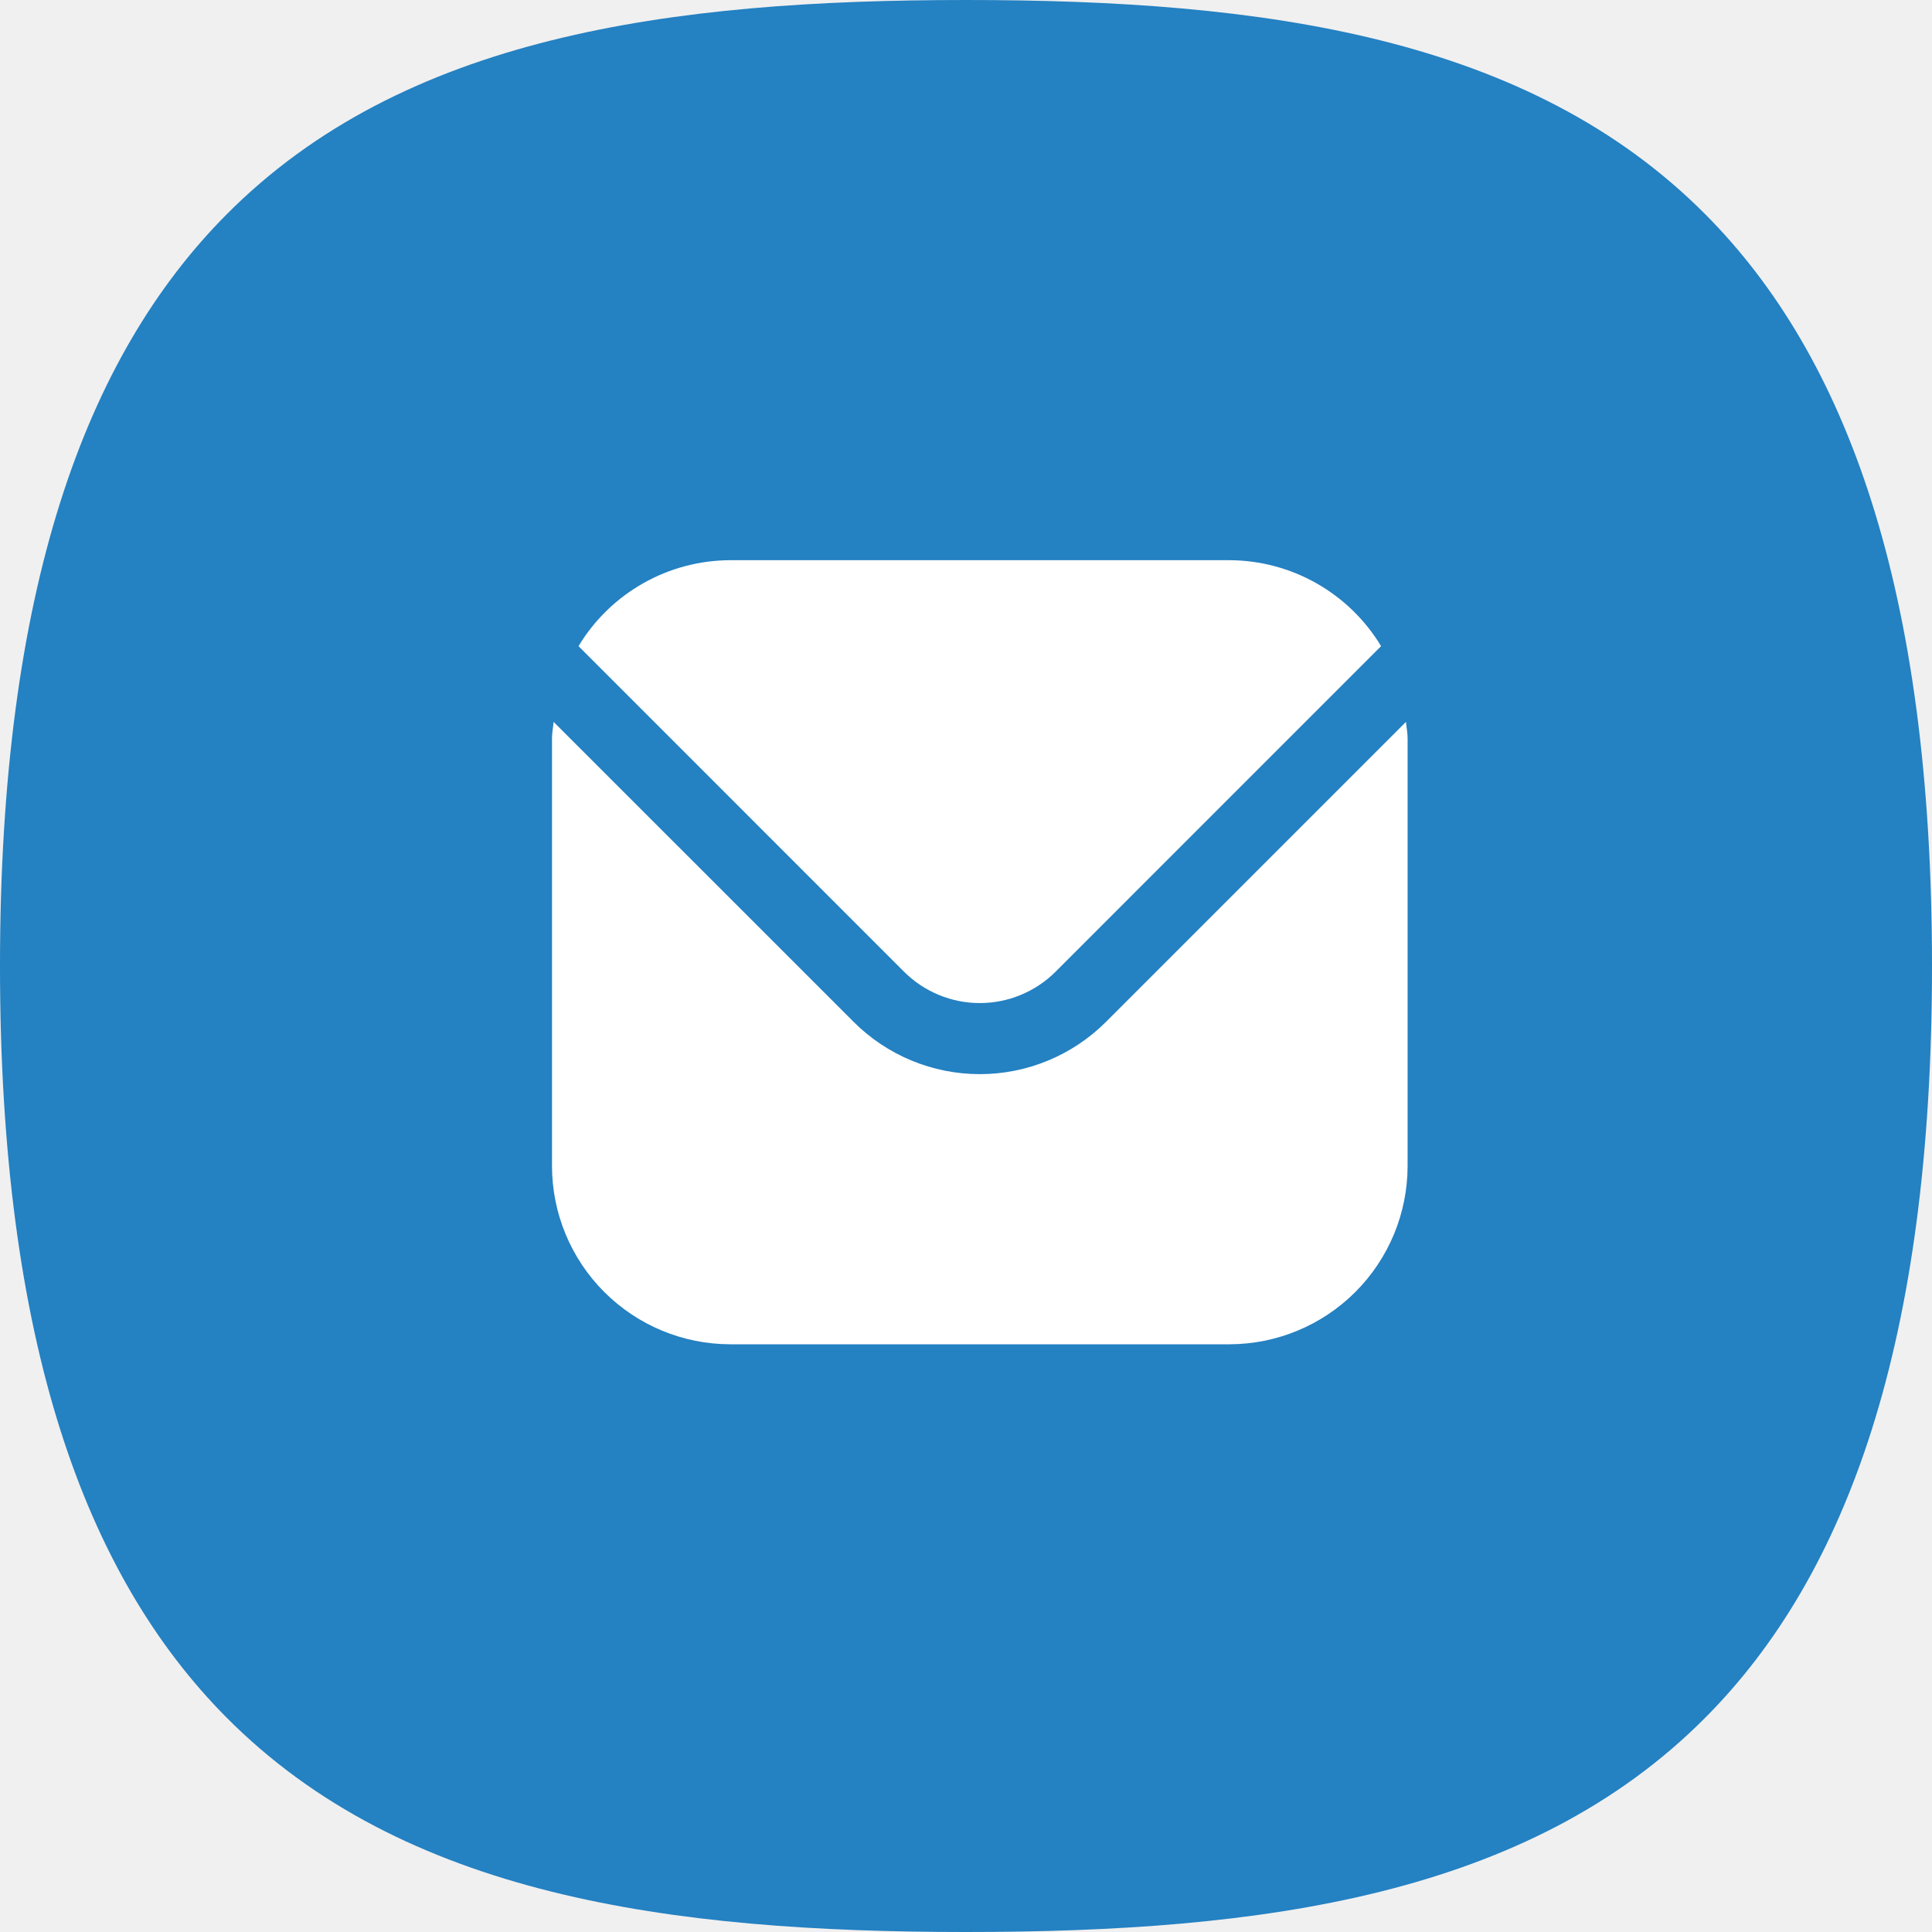
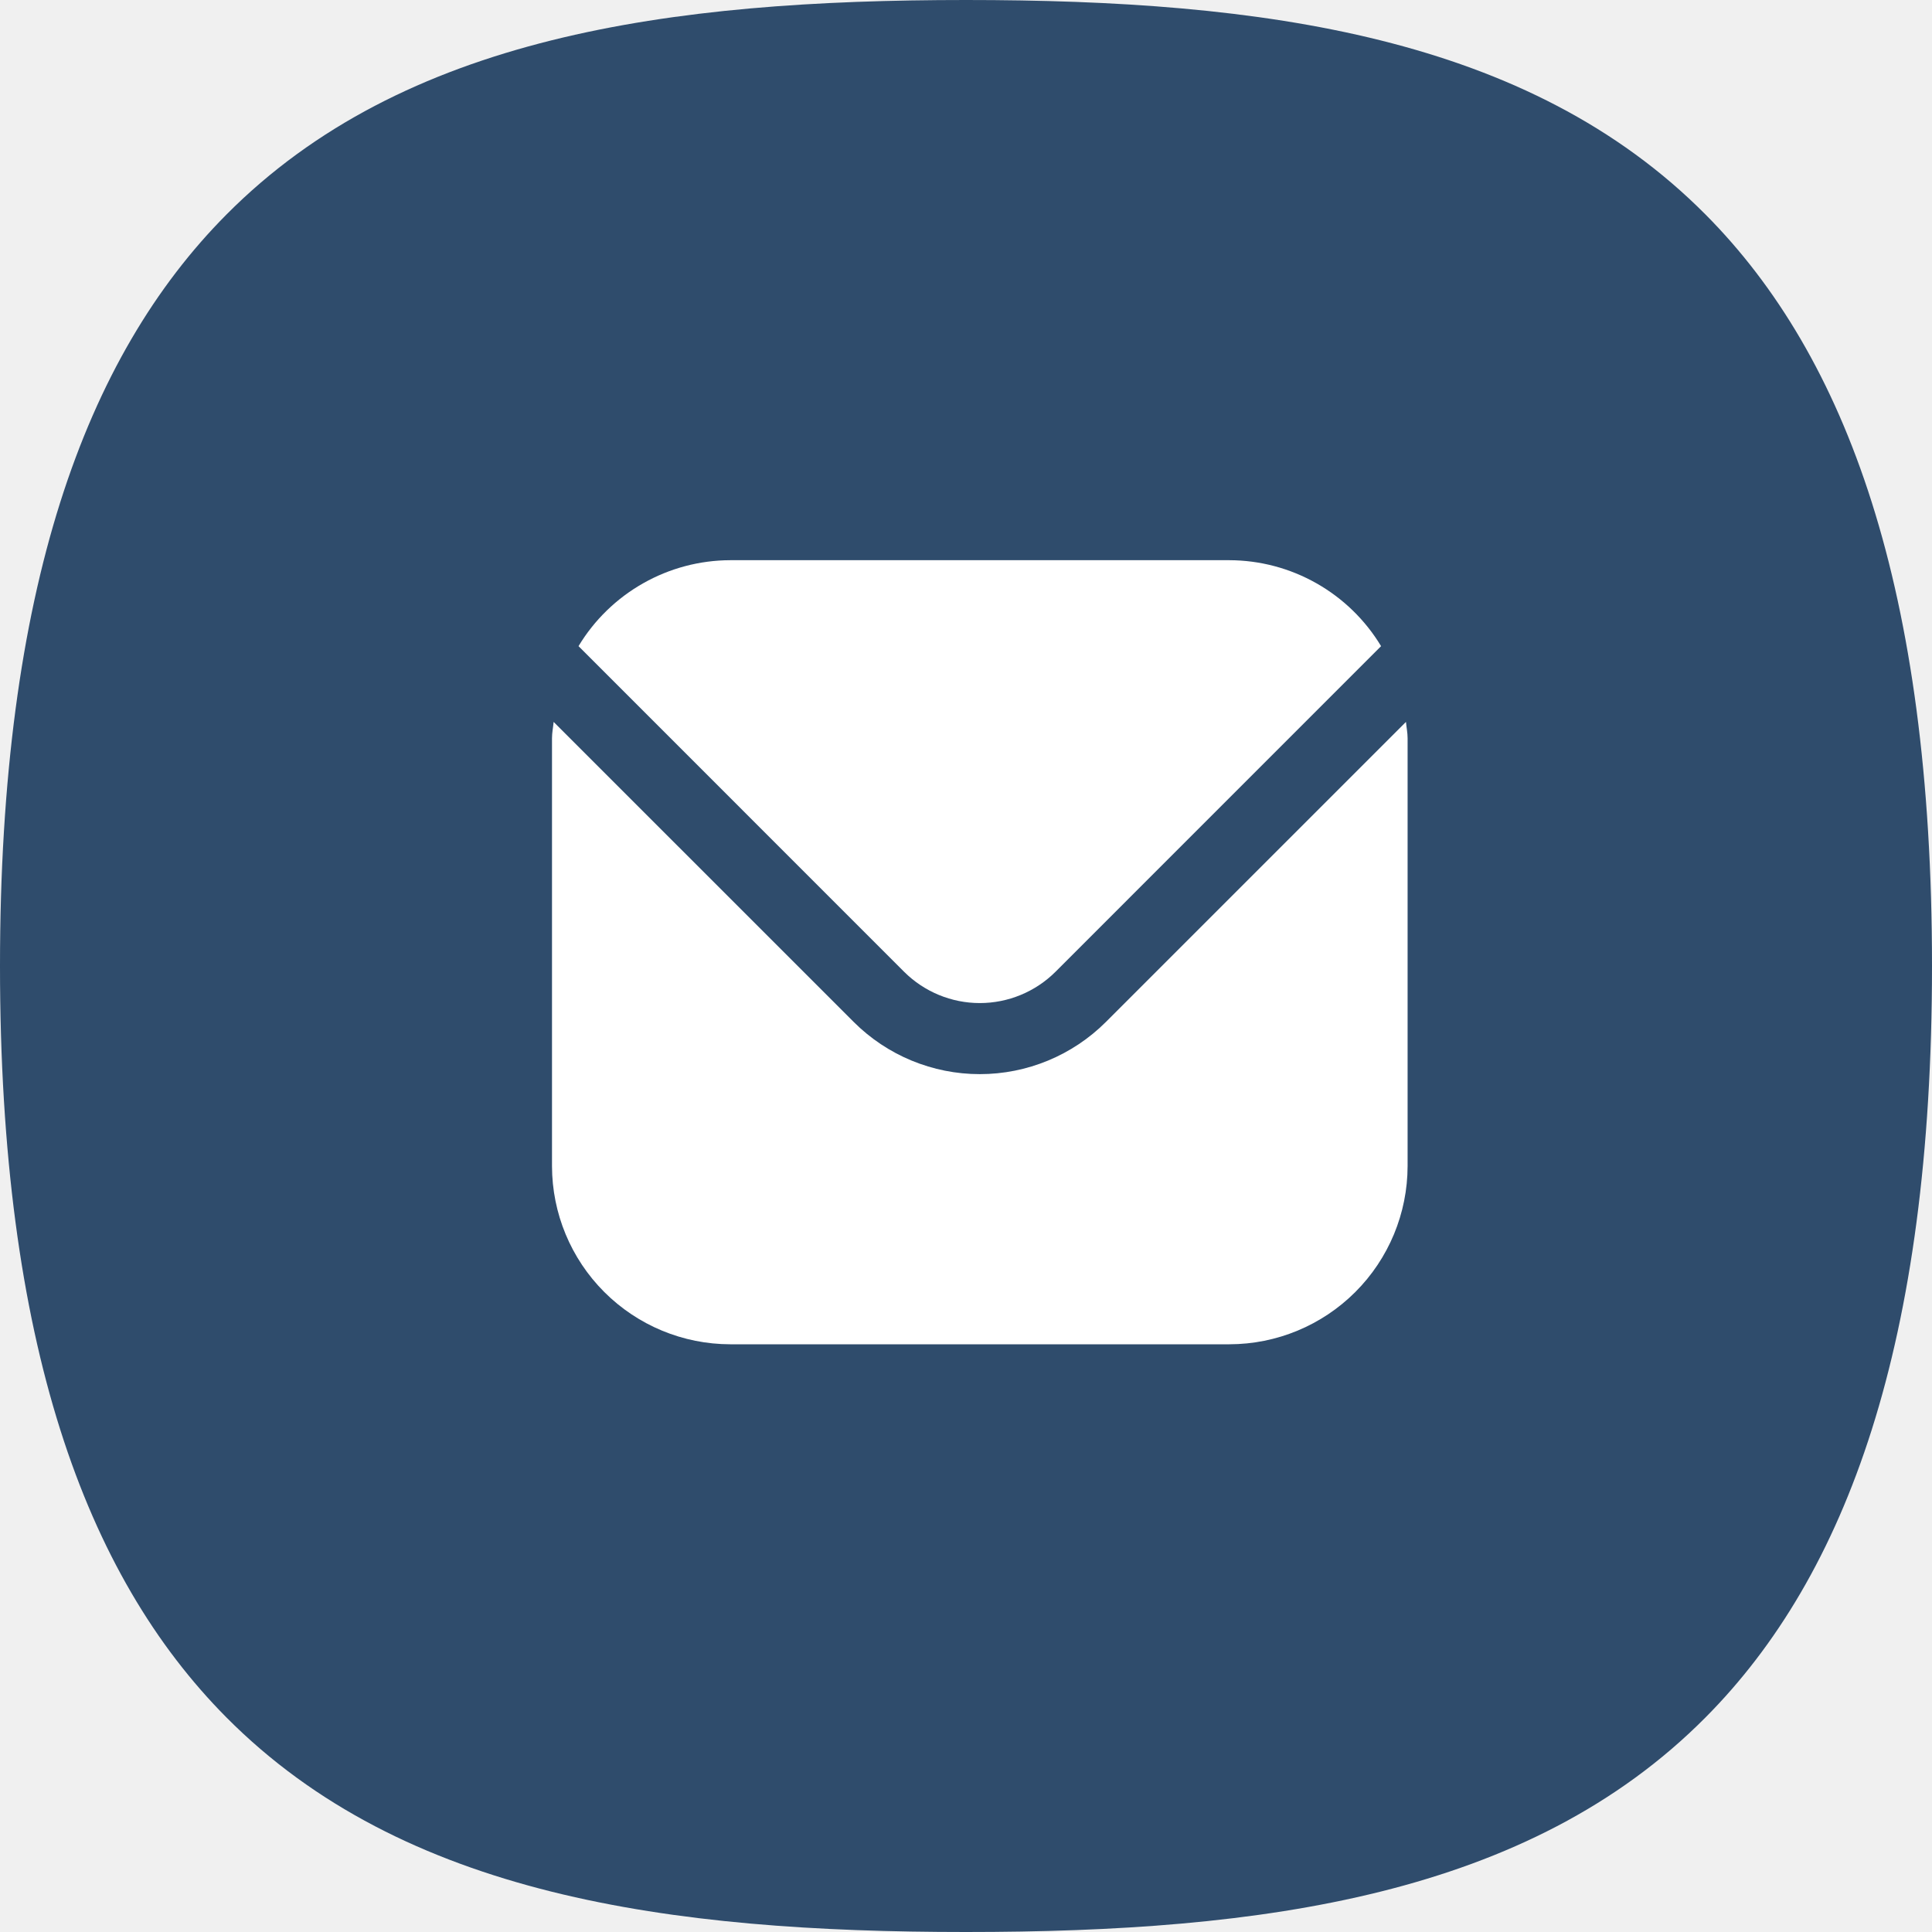
<svg xmlns="http://www.w3.org/2000/svg" width="70" height="70" viewBox="0 0 70 70" fill="none">
-   <g clip-path="url(#clip0_2303_3034)">
-     <path d="M61.8 7.778C55.38 1.312 45.757 0 35 0C24.241 0 14.618 1.312 8.2 7.778C3.082 12.931 0 21.356 0 35C0 48.644 3.084 57.069 8.2 62.222C14.62 68.688 24.243 70 35 70C45.757 70 55.38 68.688 61.798 62.222C66.918 57.069 70 48.644 70 35C70 21.356 66.918 12.931 61.8 7.778Z" fill="#2481C2" />
+   <g clip-path="url(#clip0_2339_2813)">
+     <path d="M61.8 7.778C55.38 1.312 45.757 0 35 0C24.241 0 14.618 1.312 8.2 7.778C3.082 12.931 0 21.356 0 35C0 48.644 3.084 57.069 8.2 62.222C14.62 68.688 24.243 70 35 70C45.757 70 55.38 68.688 61.798 62.222C66.918 57.069 70 48.644 70 35C70 21.356 66.918 12.931 61.8 7.778Z" fill="#2F4C6C" />
    <path d="M50.941 26.156L40.067 37.029C38.855 38.239 37.212 38.918 35.5 38.918C33.788 38.918 32.145 38.239 30.933 37.029L20.059 26.156C20.041 26.36 20 26.545 20 26.748V42.248C20.002 43.96 20.683 45.602 21.894 46.812C23.105 48.023 24.746 48.704 26.458 48.706H44.542C46.254 48.704 47.895 48.023 49.106 46.812C50.317 45.602 50.998 43.96 51 42.248V26.748C51 26.545 50.959 26.36 50.941 26.156Z" fill="white" />
    <path d="M38.241 35.211L50.039 23.411C49.467 22.463 48.661 21.679 47.698 21.134C46.736 20.588 45.648 20.3 44.542 20.297H26.458C25.352 20.3 24.264 20.588 23.302 21.134C22.339 21.679 21.532 22.463 20.961 23.411L32.759 35.211C33.487 35.935 34.472 36.343 35.5 36.343C36.527 36.343 37.513 35.935 38.241 35.211Z" fill="white" />
  </g>
  <defs>
-     <clipPath id="clip0_2303_3034">
+     <clipPath id="clip0_2339_2813">
      <rect width="70" height="70" fill="white" />
    </clipPath>
  </defs>
</svg>
